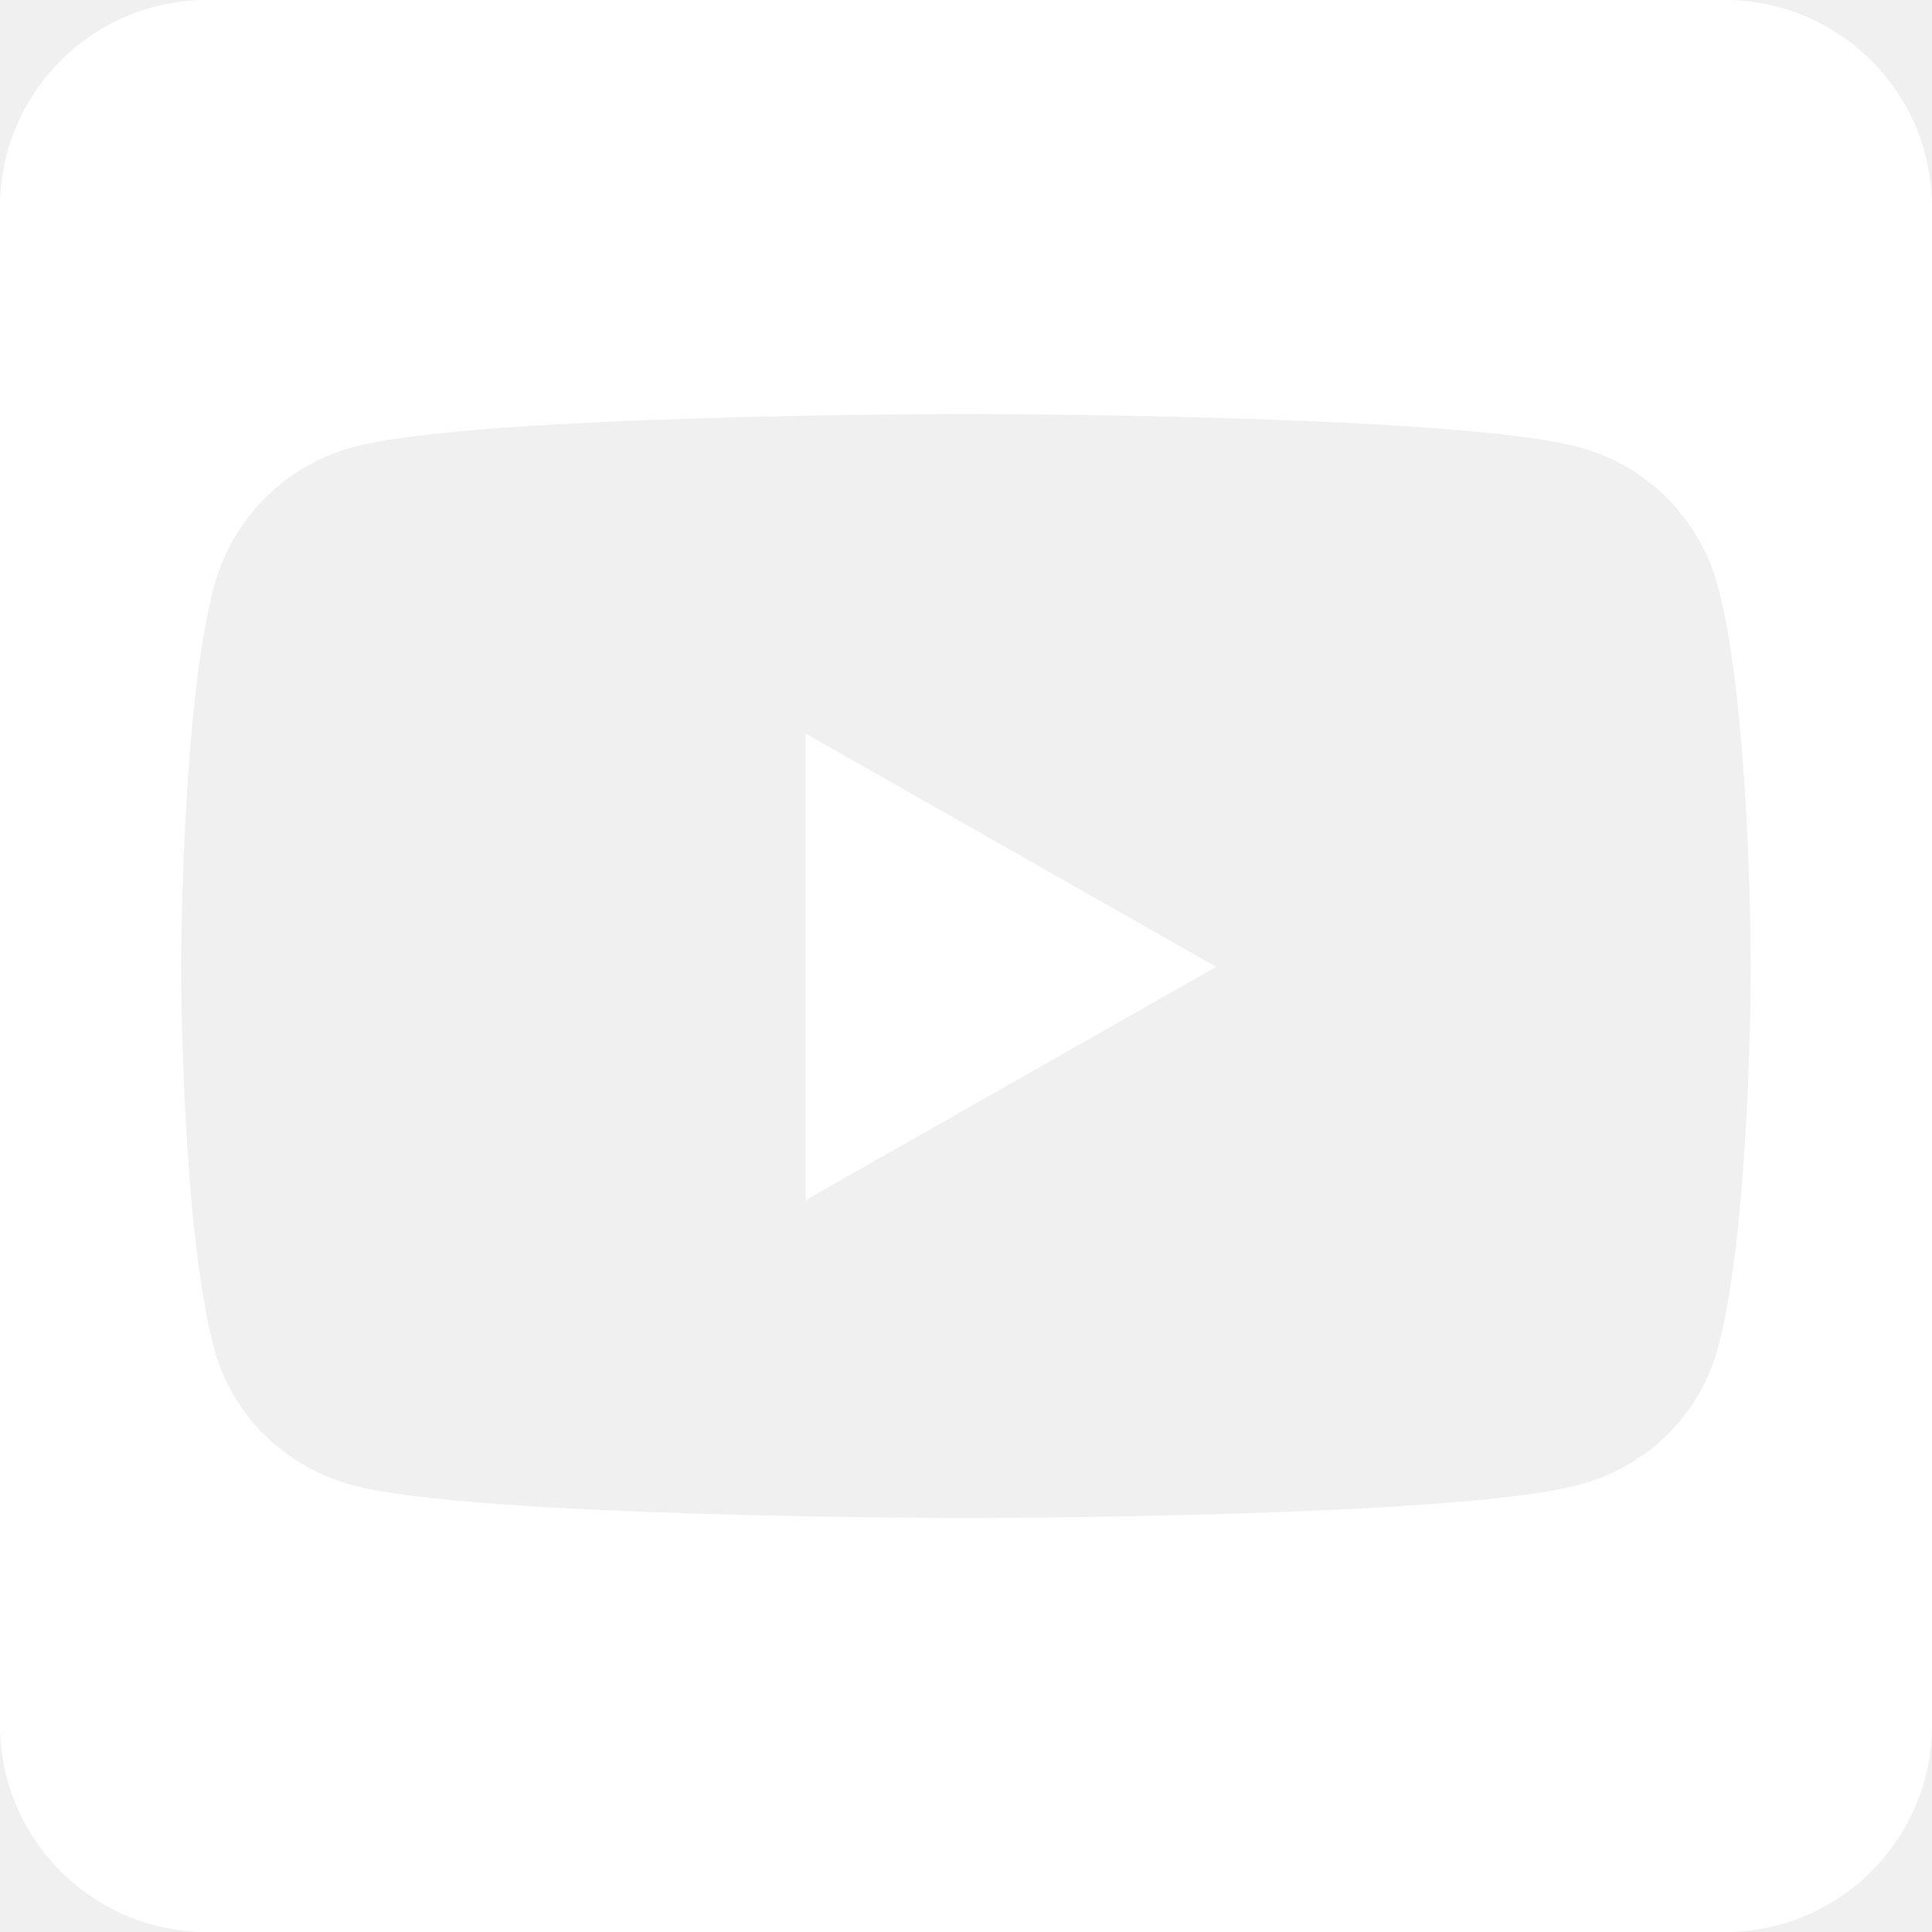
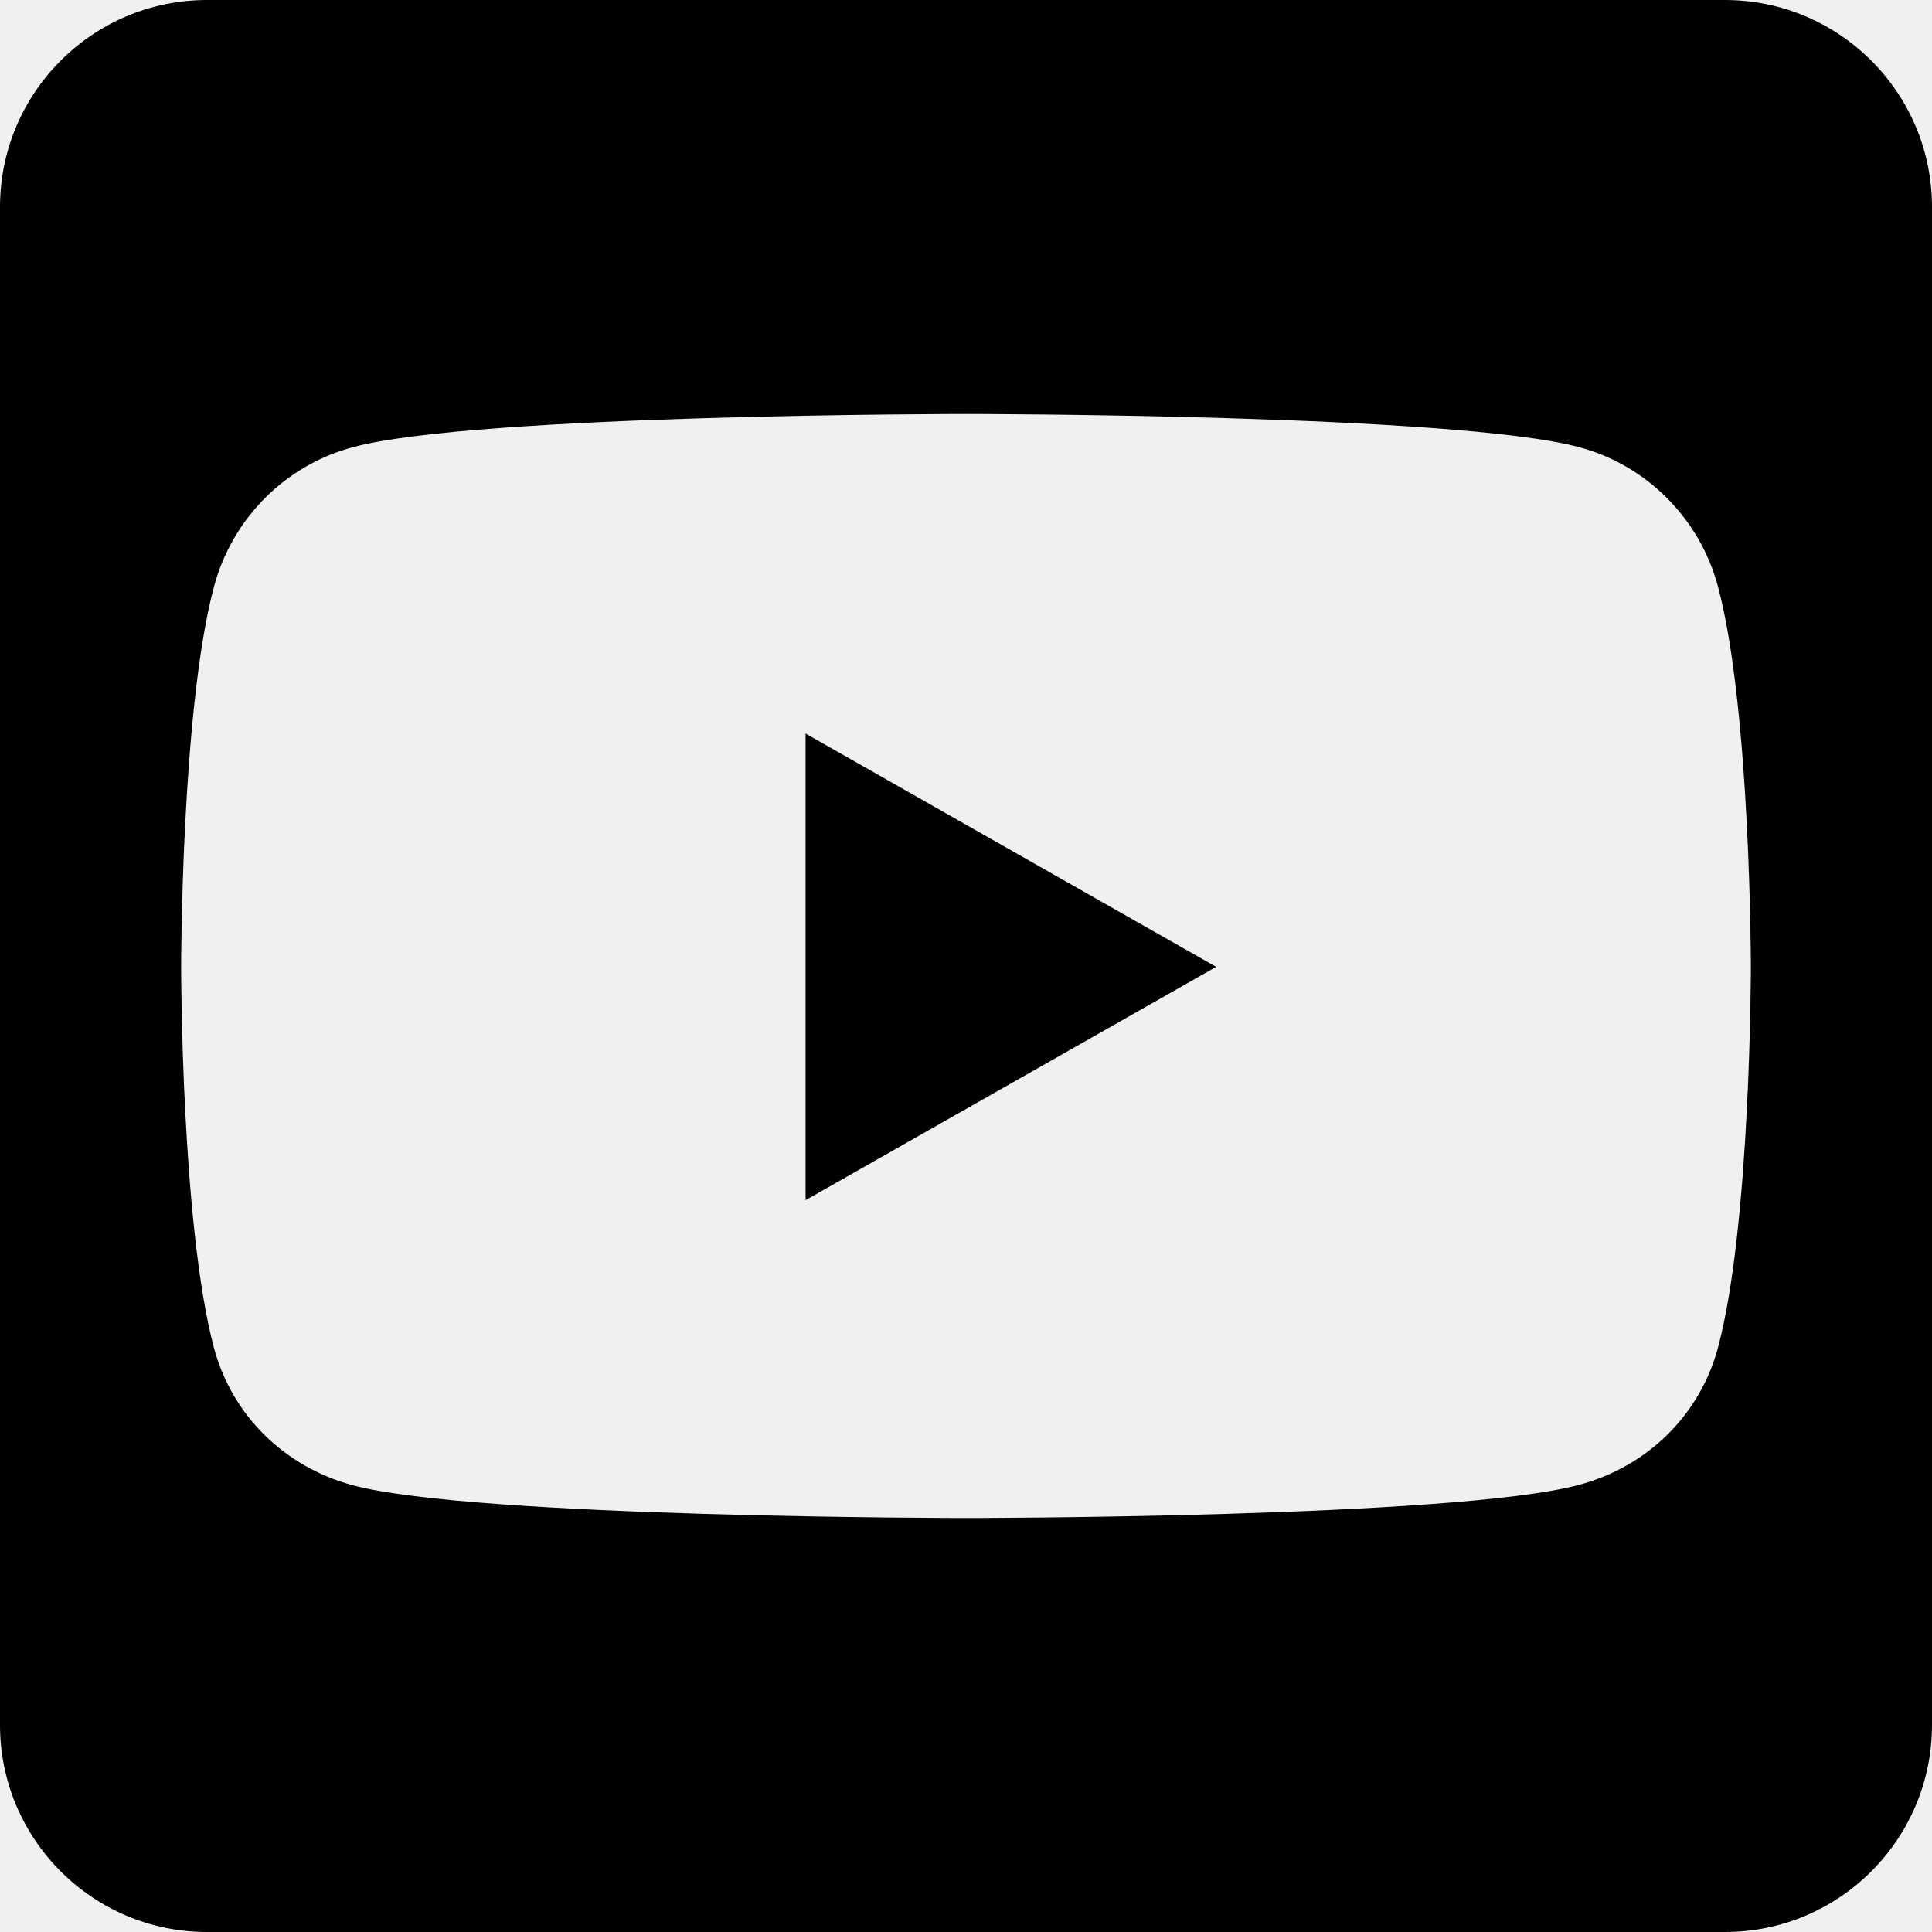
<svg xmlns="http://www.w3.org/2000/svg" width="25px" height="25px" viewBox="0 0 25 25" version="1.1">
  <g id="Design-System" stroke="none" stroke-width="1" fill="none" fill-rule="evenodd">
-     <g id="roadmap1.0.2" transform="translate(-918, -981)" fill="#FFFFFF" fill-rule="nonzero">
+     <g id="roadmap1.0.2" transform="translate(-918, -981)" fill="#000000" fill-rule="nonzero">
      <g id="Footer" transform="translate(76, 858)">
        <g id="industry-links" transform="translate(842, 24)">
          <path d="M10.424,108.492 L15.737,111.511 L10.424,114.53 L10.424,108.492 Z M25,101.679 L25,121.321 C25,122.8 23.8,124 22.321,124 L2.679,124 C1.2,124 0,122.8 0,121.321 L0,101.679 C0,100.2 1.2,99 2.679,99 L22.321,99 C23.8,99 25,100.2 25,101.679 Z M22.656,111.517 C22.656,111.517 22.656,108.191 22.232,106.595 C21.998,105.713 21.311,105.021 20.435,104.787 C18.856,104.357 12.5,104.357 12.5,104.357 C12.5,104.357 6.144,104.357 4.565,104.787 C3.689,105.021 3.002,105.713 2.768,106.595 C2.344,108.185 2.344,111.517 2.344,111.517 C2.344,111.517 2.344,114.843 2.768,116.439 C3.002,117.32 3.689,117.984 4.565,118.219 C6.144,118.643 12.5,118.643 12.5,118.643 C12.5,118.643 18.856,118.643 20.435,118.213 C21.311,117.979 21.998,117.315 22.232,116.433 C22.656,114.843 22.656,111.517 22.656,111.517 L22.656,111.517 Z" id="youtube-icon" />
        </g>
      </g>
    </g>
  </g>
</svg>
